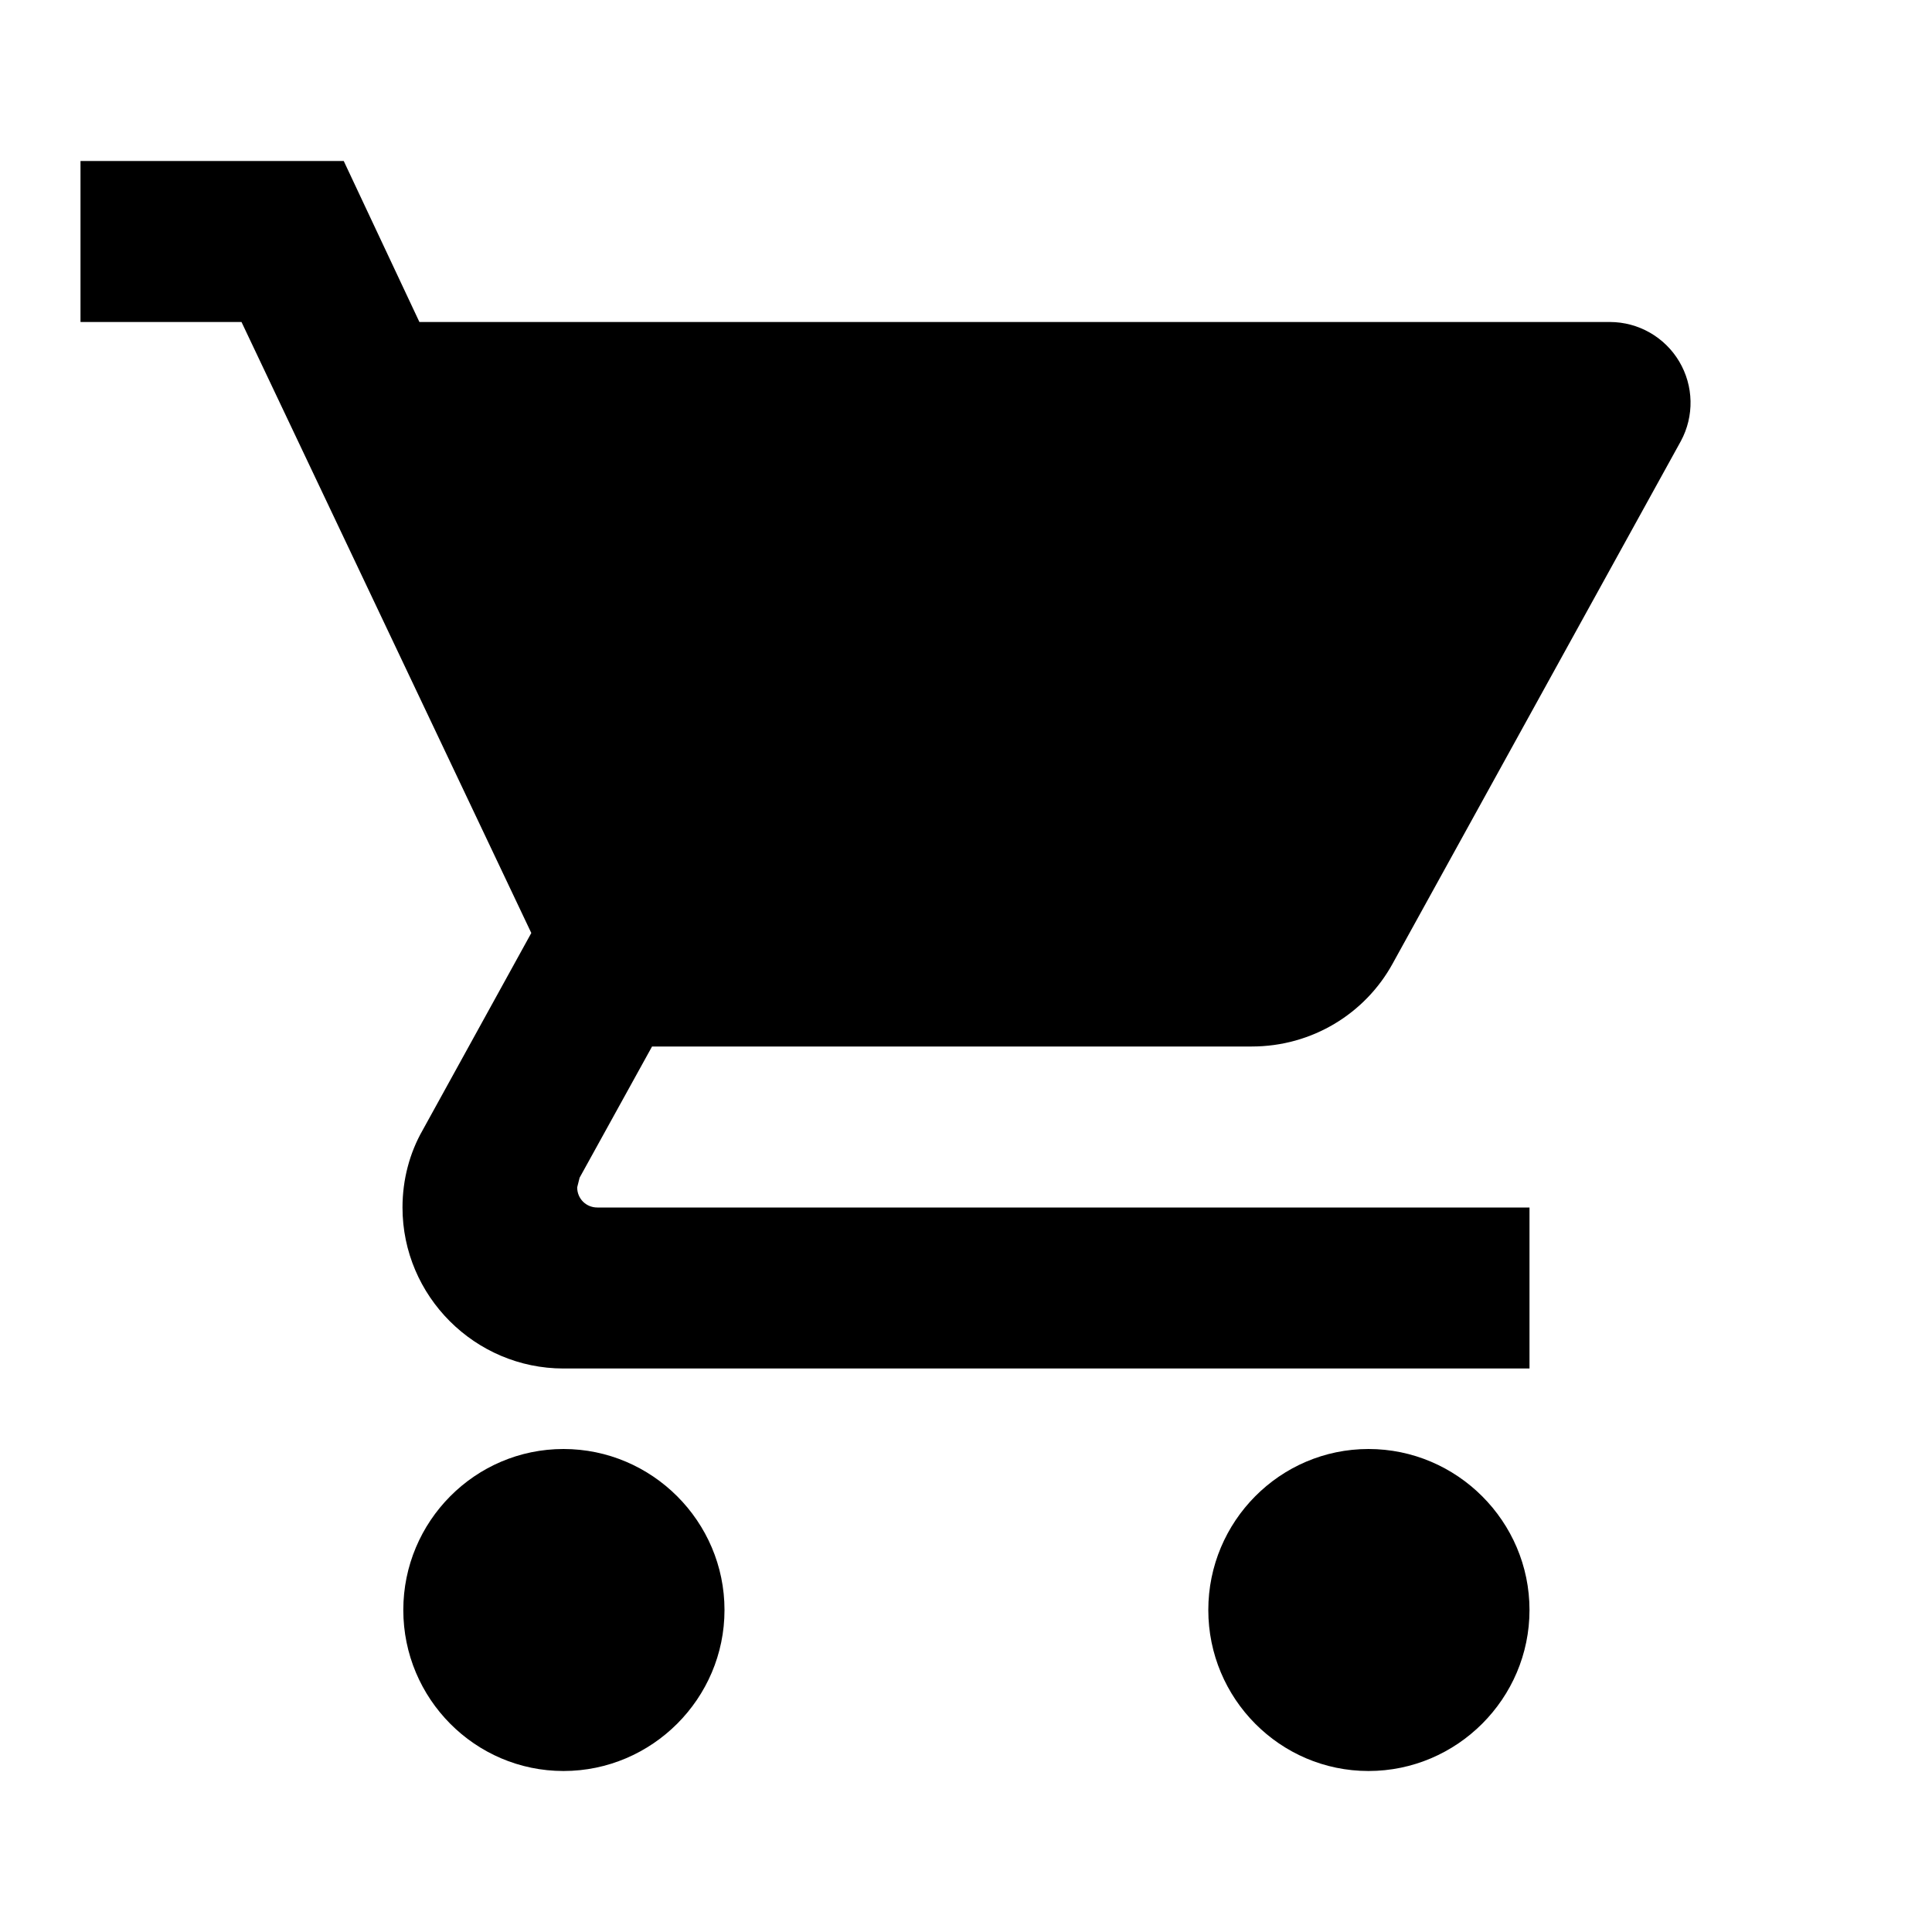
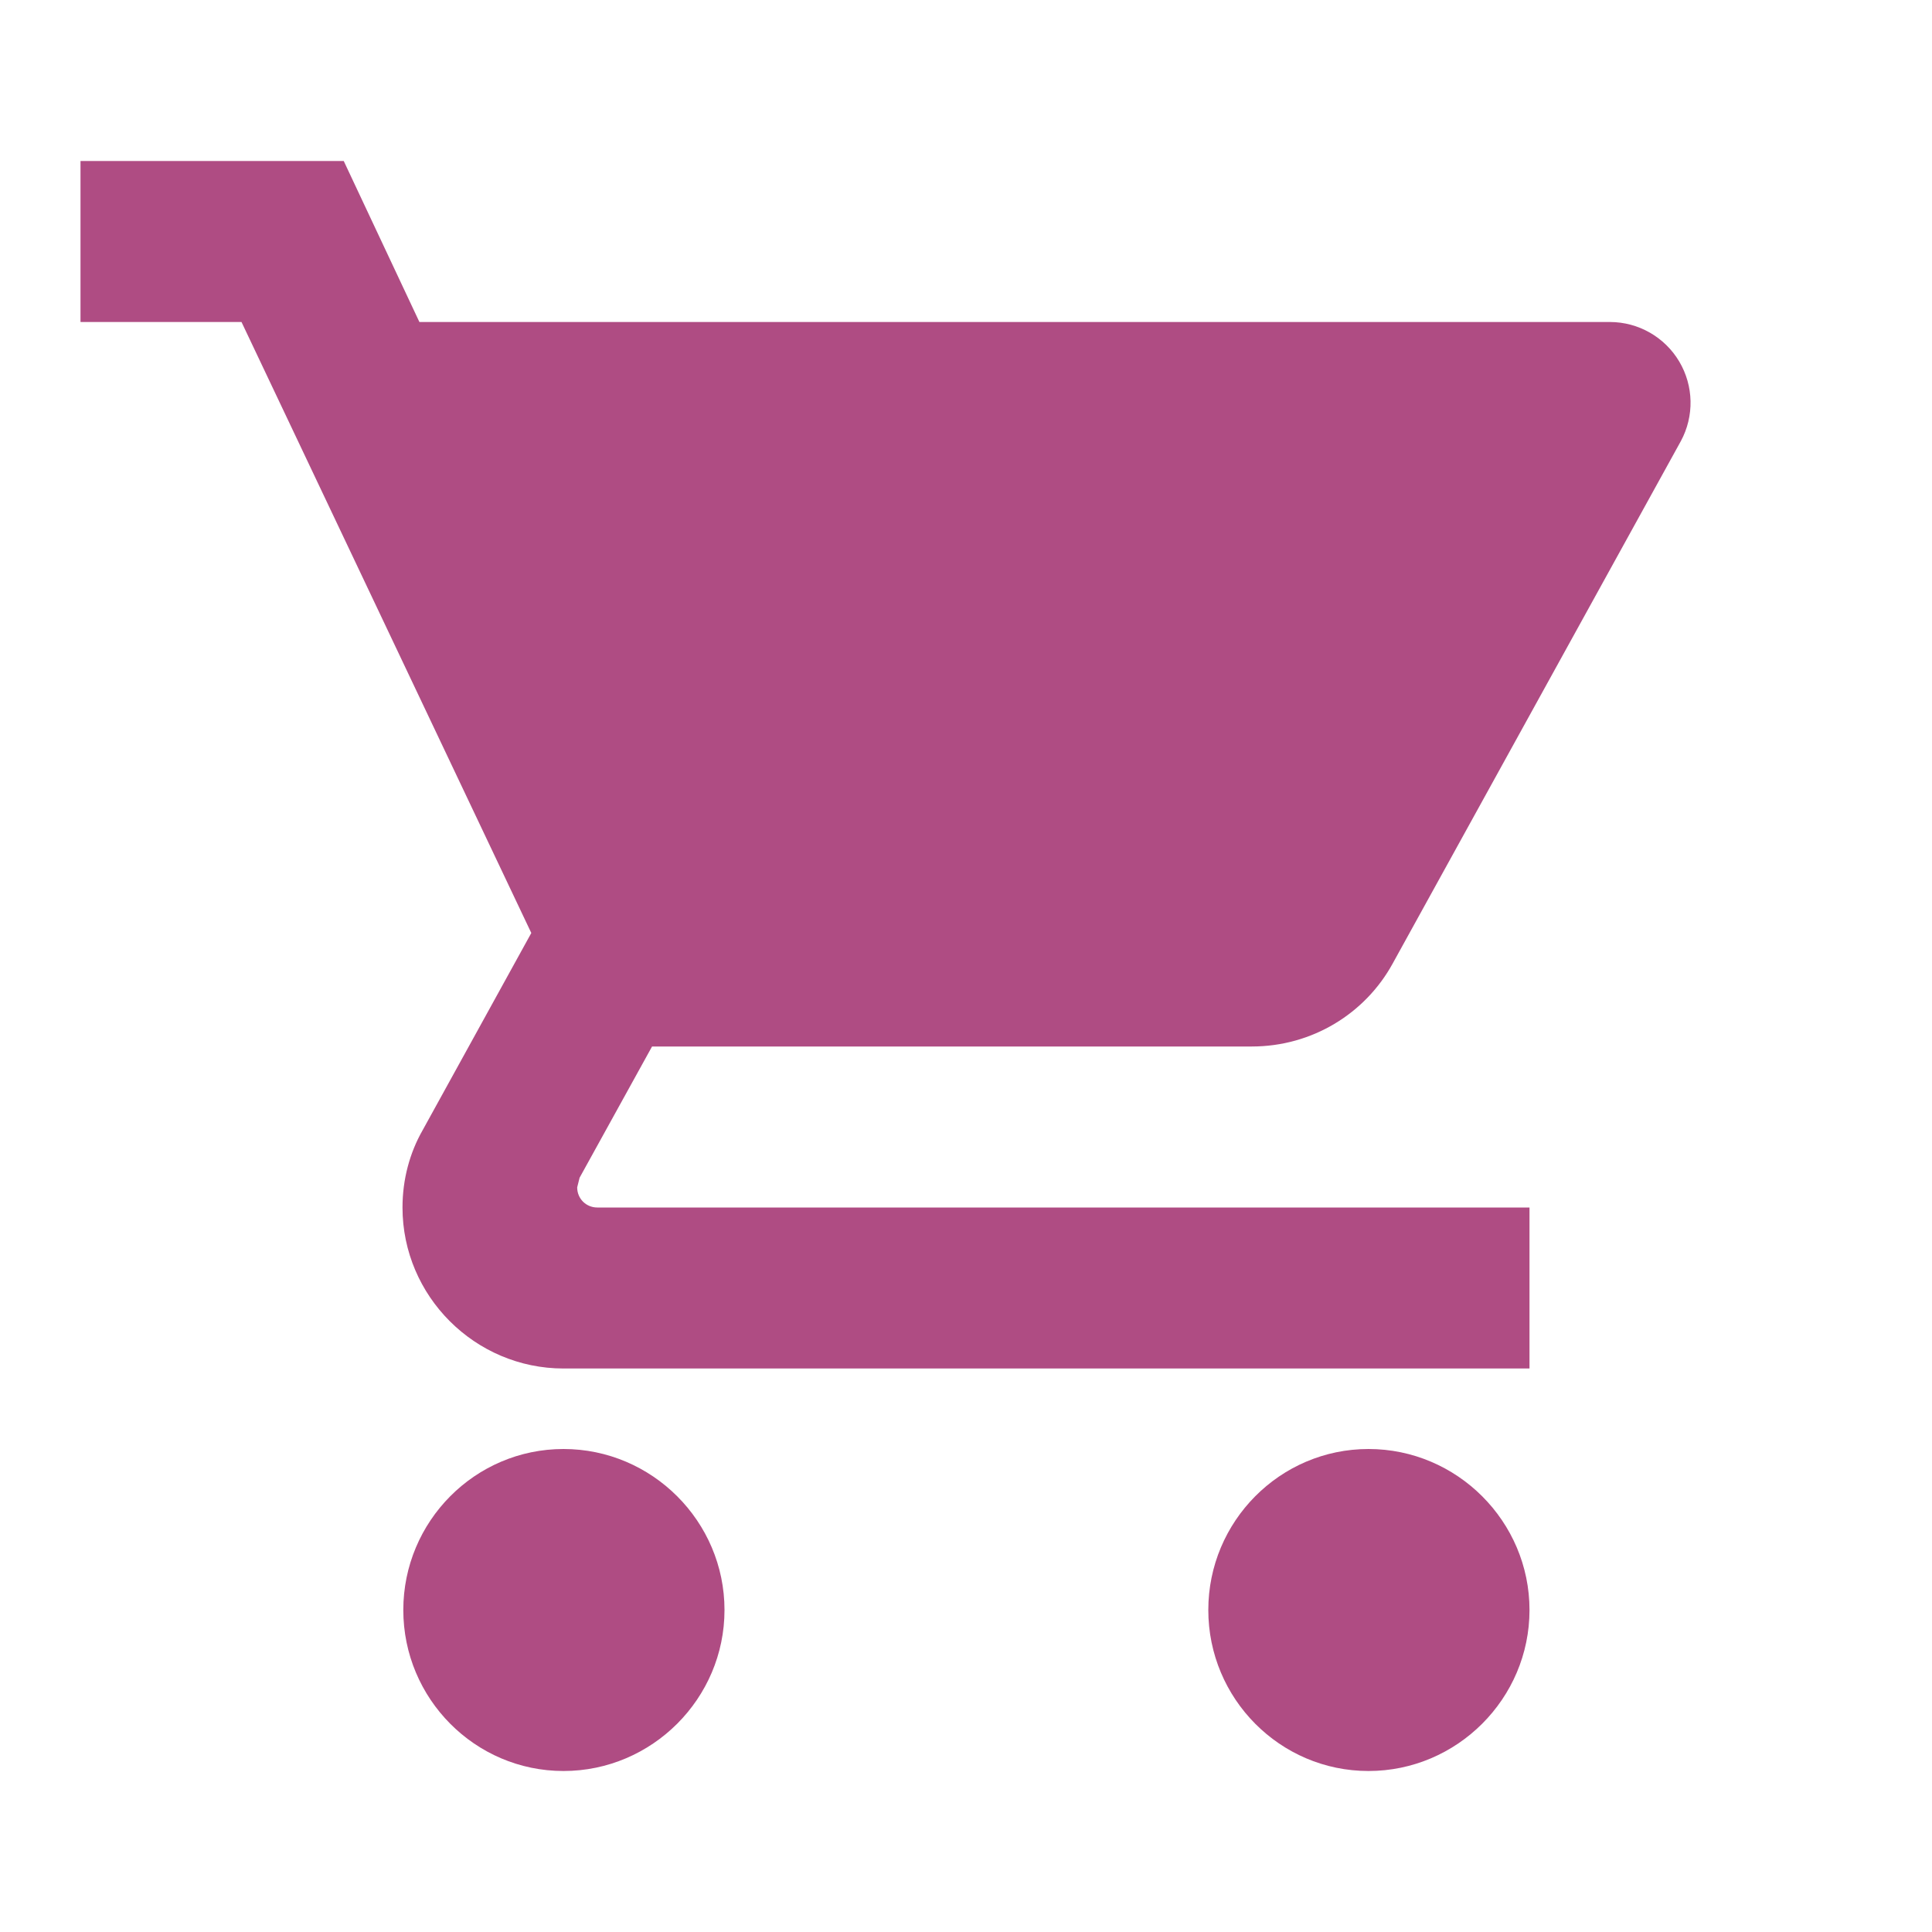
- <svg xmlns="http://www.w3.org/2000/svg" version="1.1" id="Layer_1" focusable="false" x="0px" y="0px" viewBox="0 0 24 24" style="enable-background:new 0 0 24 24;" xml:space="preserve">
+ <svg xmlns="http://www.w3.org/2000/svg" version="1.1" id="Layer_1" focusable="false" fill="#af4c83" x="0px" y="0px" viewBox="0 0 24 24" style="enable-background:new 0 0 24 24;" xml:space="preserve">
  <path d="M7 18c-1.1 0-1.99.9-1.99 2S5.9 22 7 22s2-.9 2-2-.9-2-2-2zM1 2v2h2l3.6 7.59-1.35 2.45c-.16.28-.25.61-.25.96 0 1.1.9 2 2 2h12v-2H7.42c-.14 0-.25-.11-.25-.25l.03-.12.9-1.63h7.45c.75 0 1.41-.41 1.75-1.03l3.58-6.49A1.003 1.003 0 0 0 20 4H5.21l-.94-2H1zm16 16c-1.1 0-1.99.9-1.99 2s.89 2 1.99 2 2-.9 2-2-.9-2-2-2z" />
</svg>
